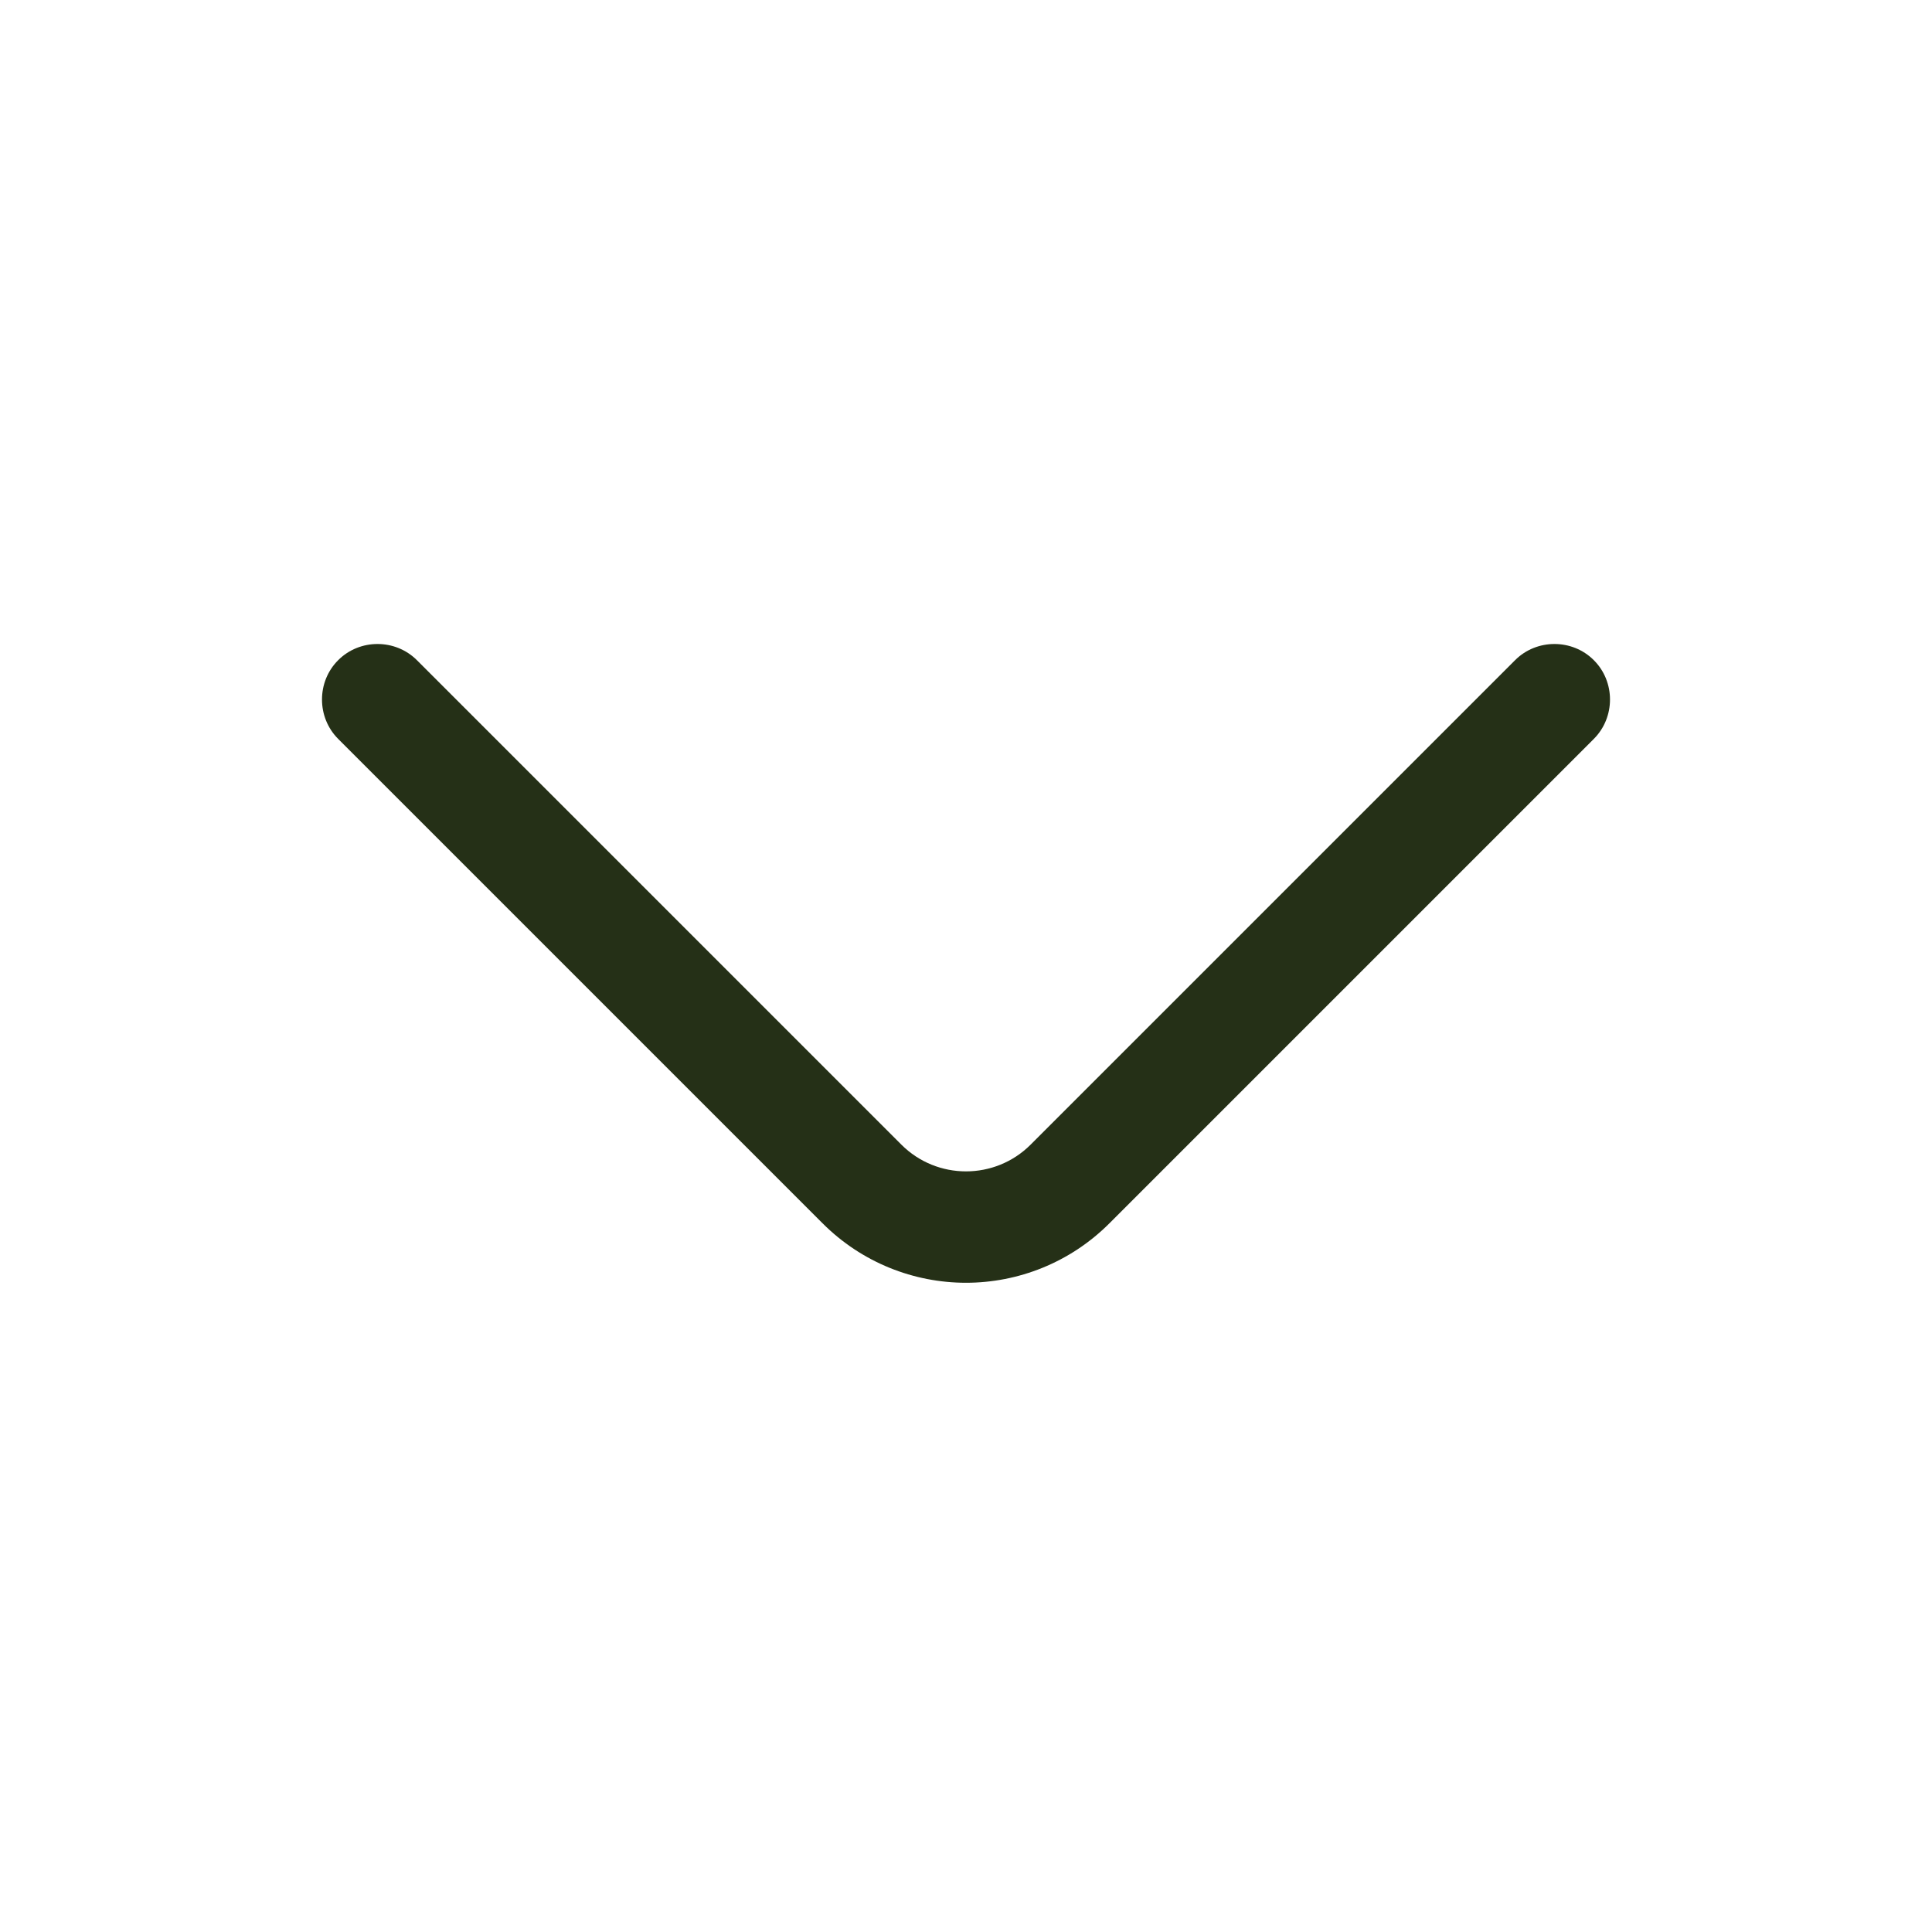
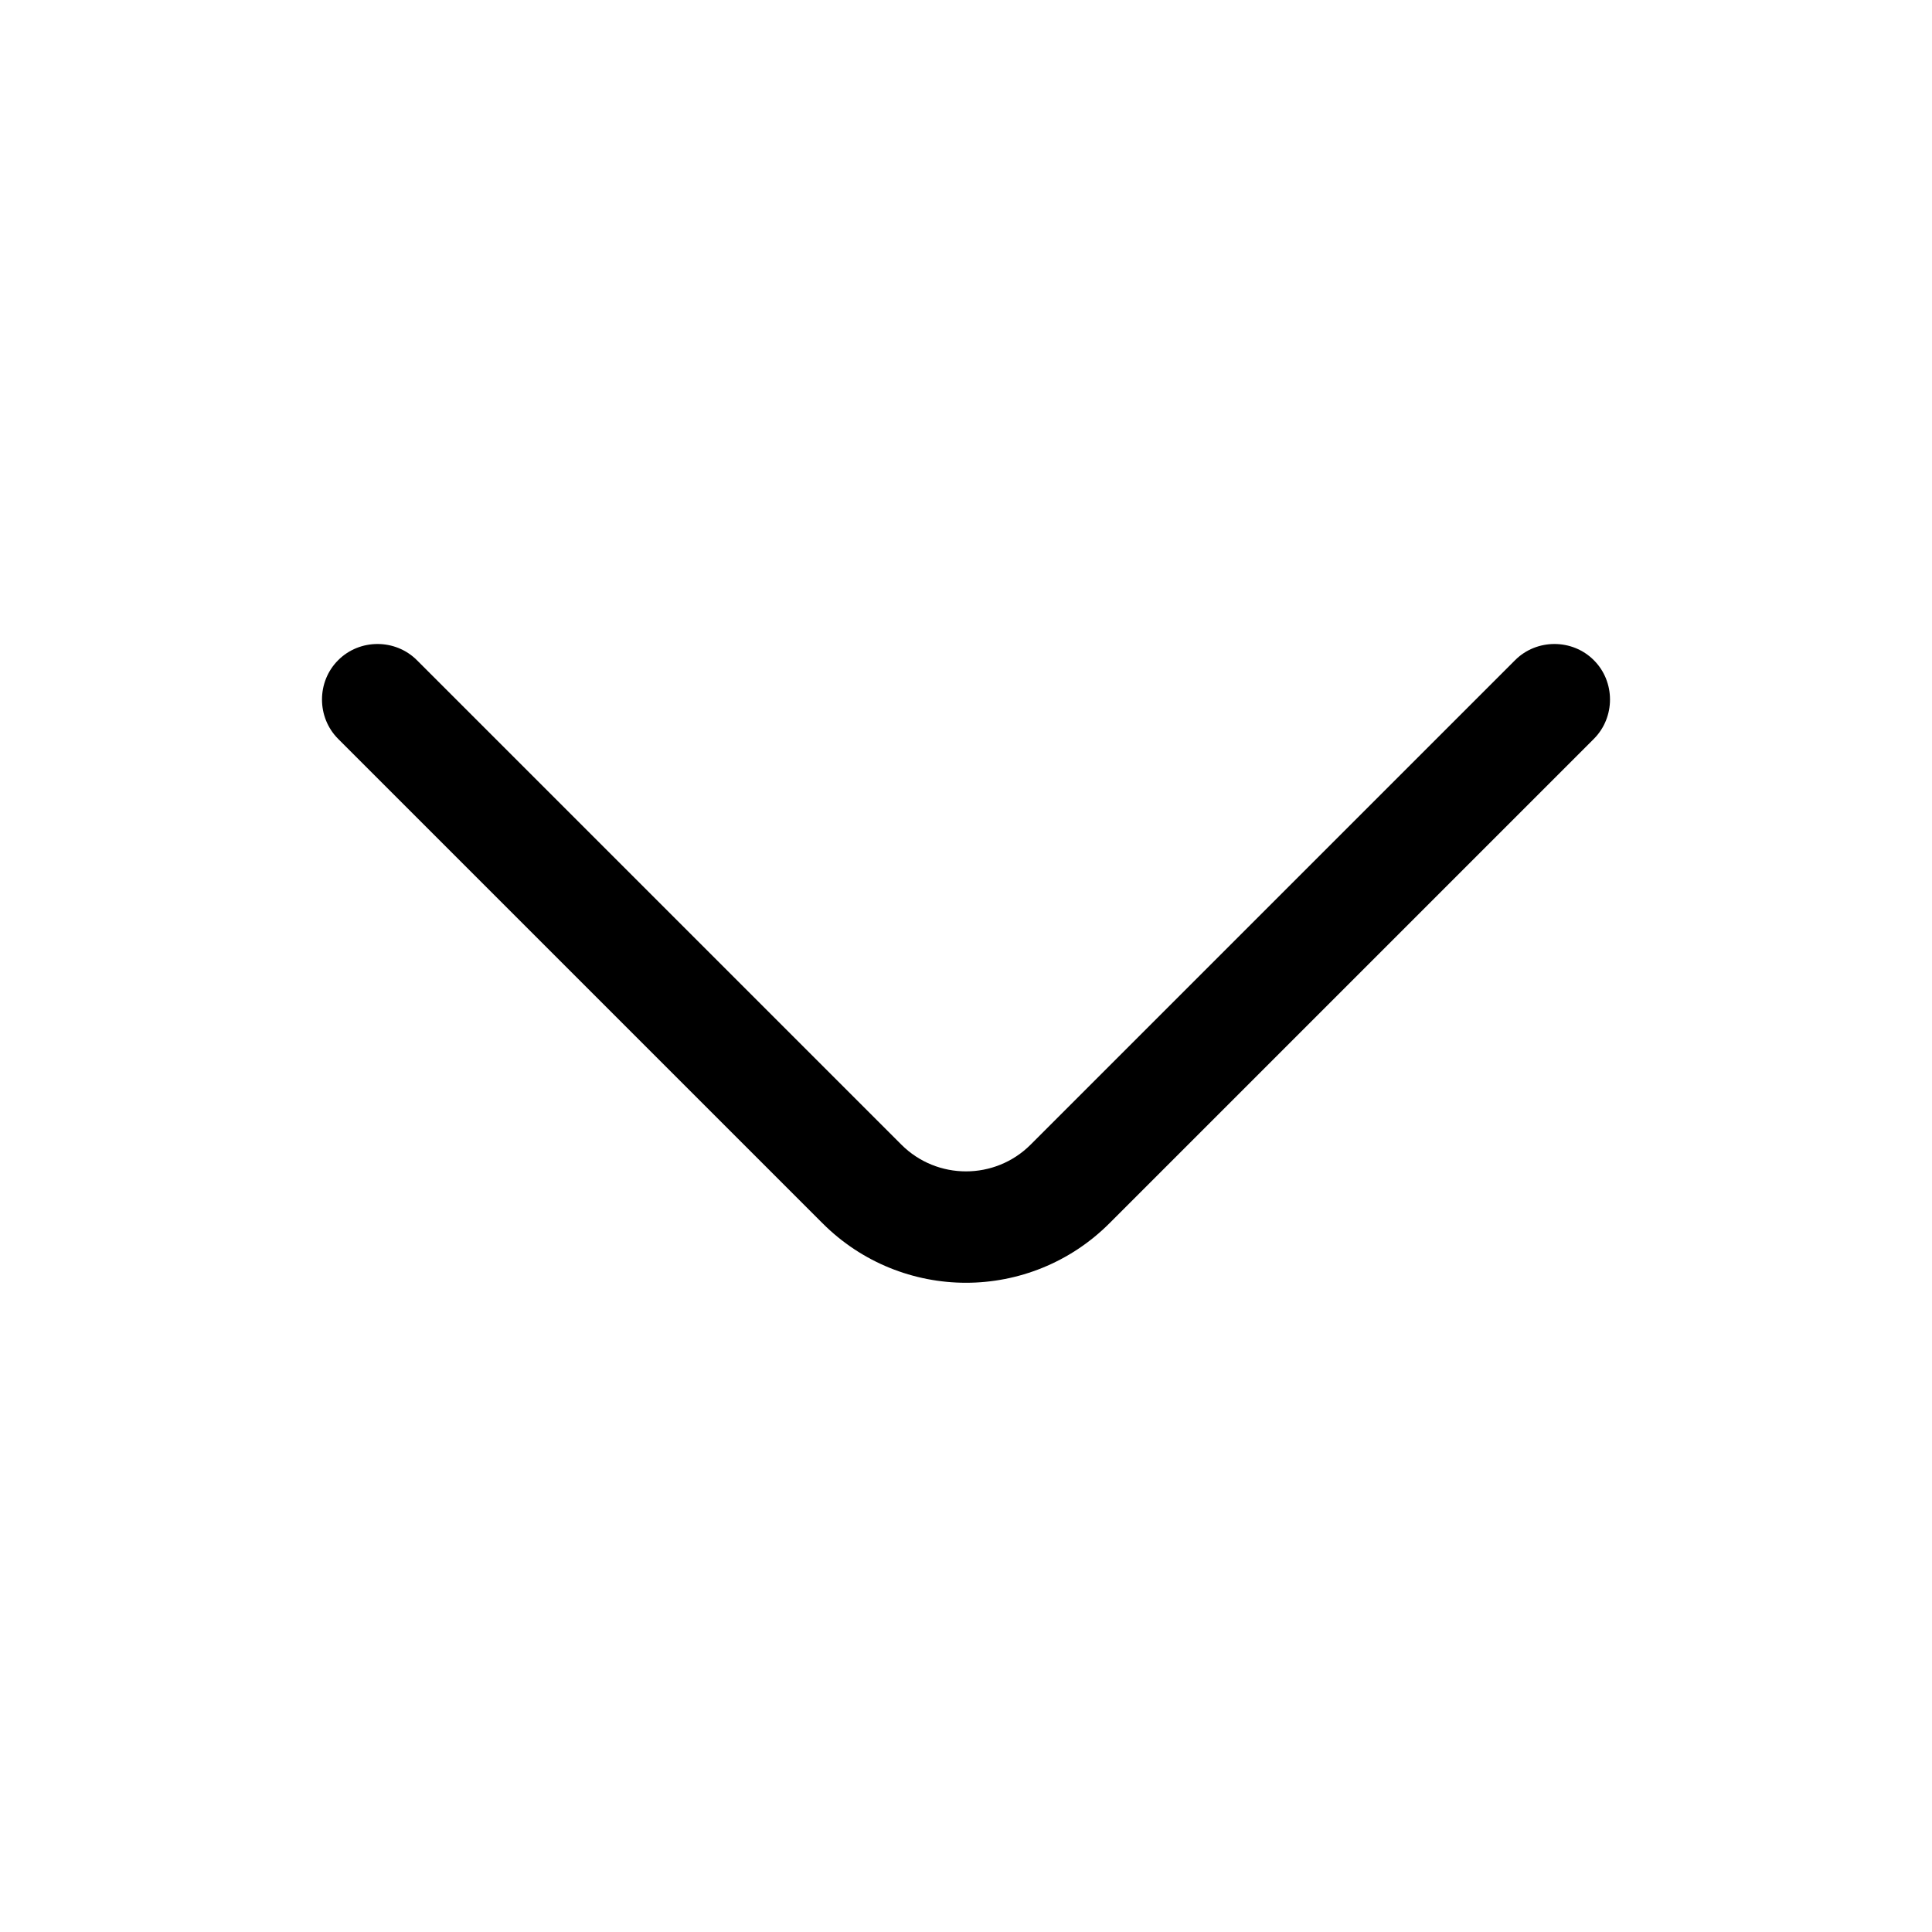
- <svg xmlns="http://www.w3.org/2000/svg" width="24" height="24" viewBox="0 0 24 24" fill="none">
-   <path d="M12 15.935C11.354 15.935 10.708 15.686 10.219 15.197L4.201 9.179C3.933 8.911 3.933 8.468 4.201 8.201C4.468 7.933 4.911 7.933 5.179 8.201L11.197 14.219C11.64 14.662 12.36 14.662 12.803 14.219L18.821 8.201C19.088 7.933 19.532 7.933 19.799 8.201C20.067 8.468 20.067 8.911 19.799 9.179L13.781 15.197C13.292 15.686 12.646 15.935 12 15.935Z" fill="#253017" />
+ <svg xmlns="http://www.w3.org/2000/svg" width="24" height="24" viewBox="0 0 24 24" fill="currentColor">
+   <path d="M12 15.935C11.354 15.935 10.708 15.686 10.219 15.197L4.201 9.179C3.933 8.911 3.933 8.468 4.201 8.201C4.468 7.933 4.911 7.933 5.179 8.201L11.197 14.219C11.64 14.662 12.36 14.662 12.803 14.219L18.821 8.201C19.088 7.933 19.532 7.933 19.799 8.201C20.067 8.468 20.067 8.911 19.799 9.179L13.781 15.197C13.292 15.686 12.646 15.935 12 15.935Z" fill="currentColor" />
</svg>
